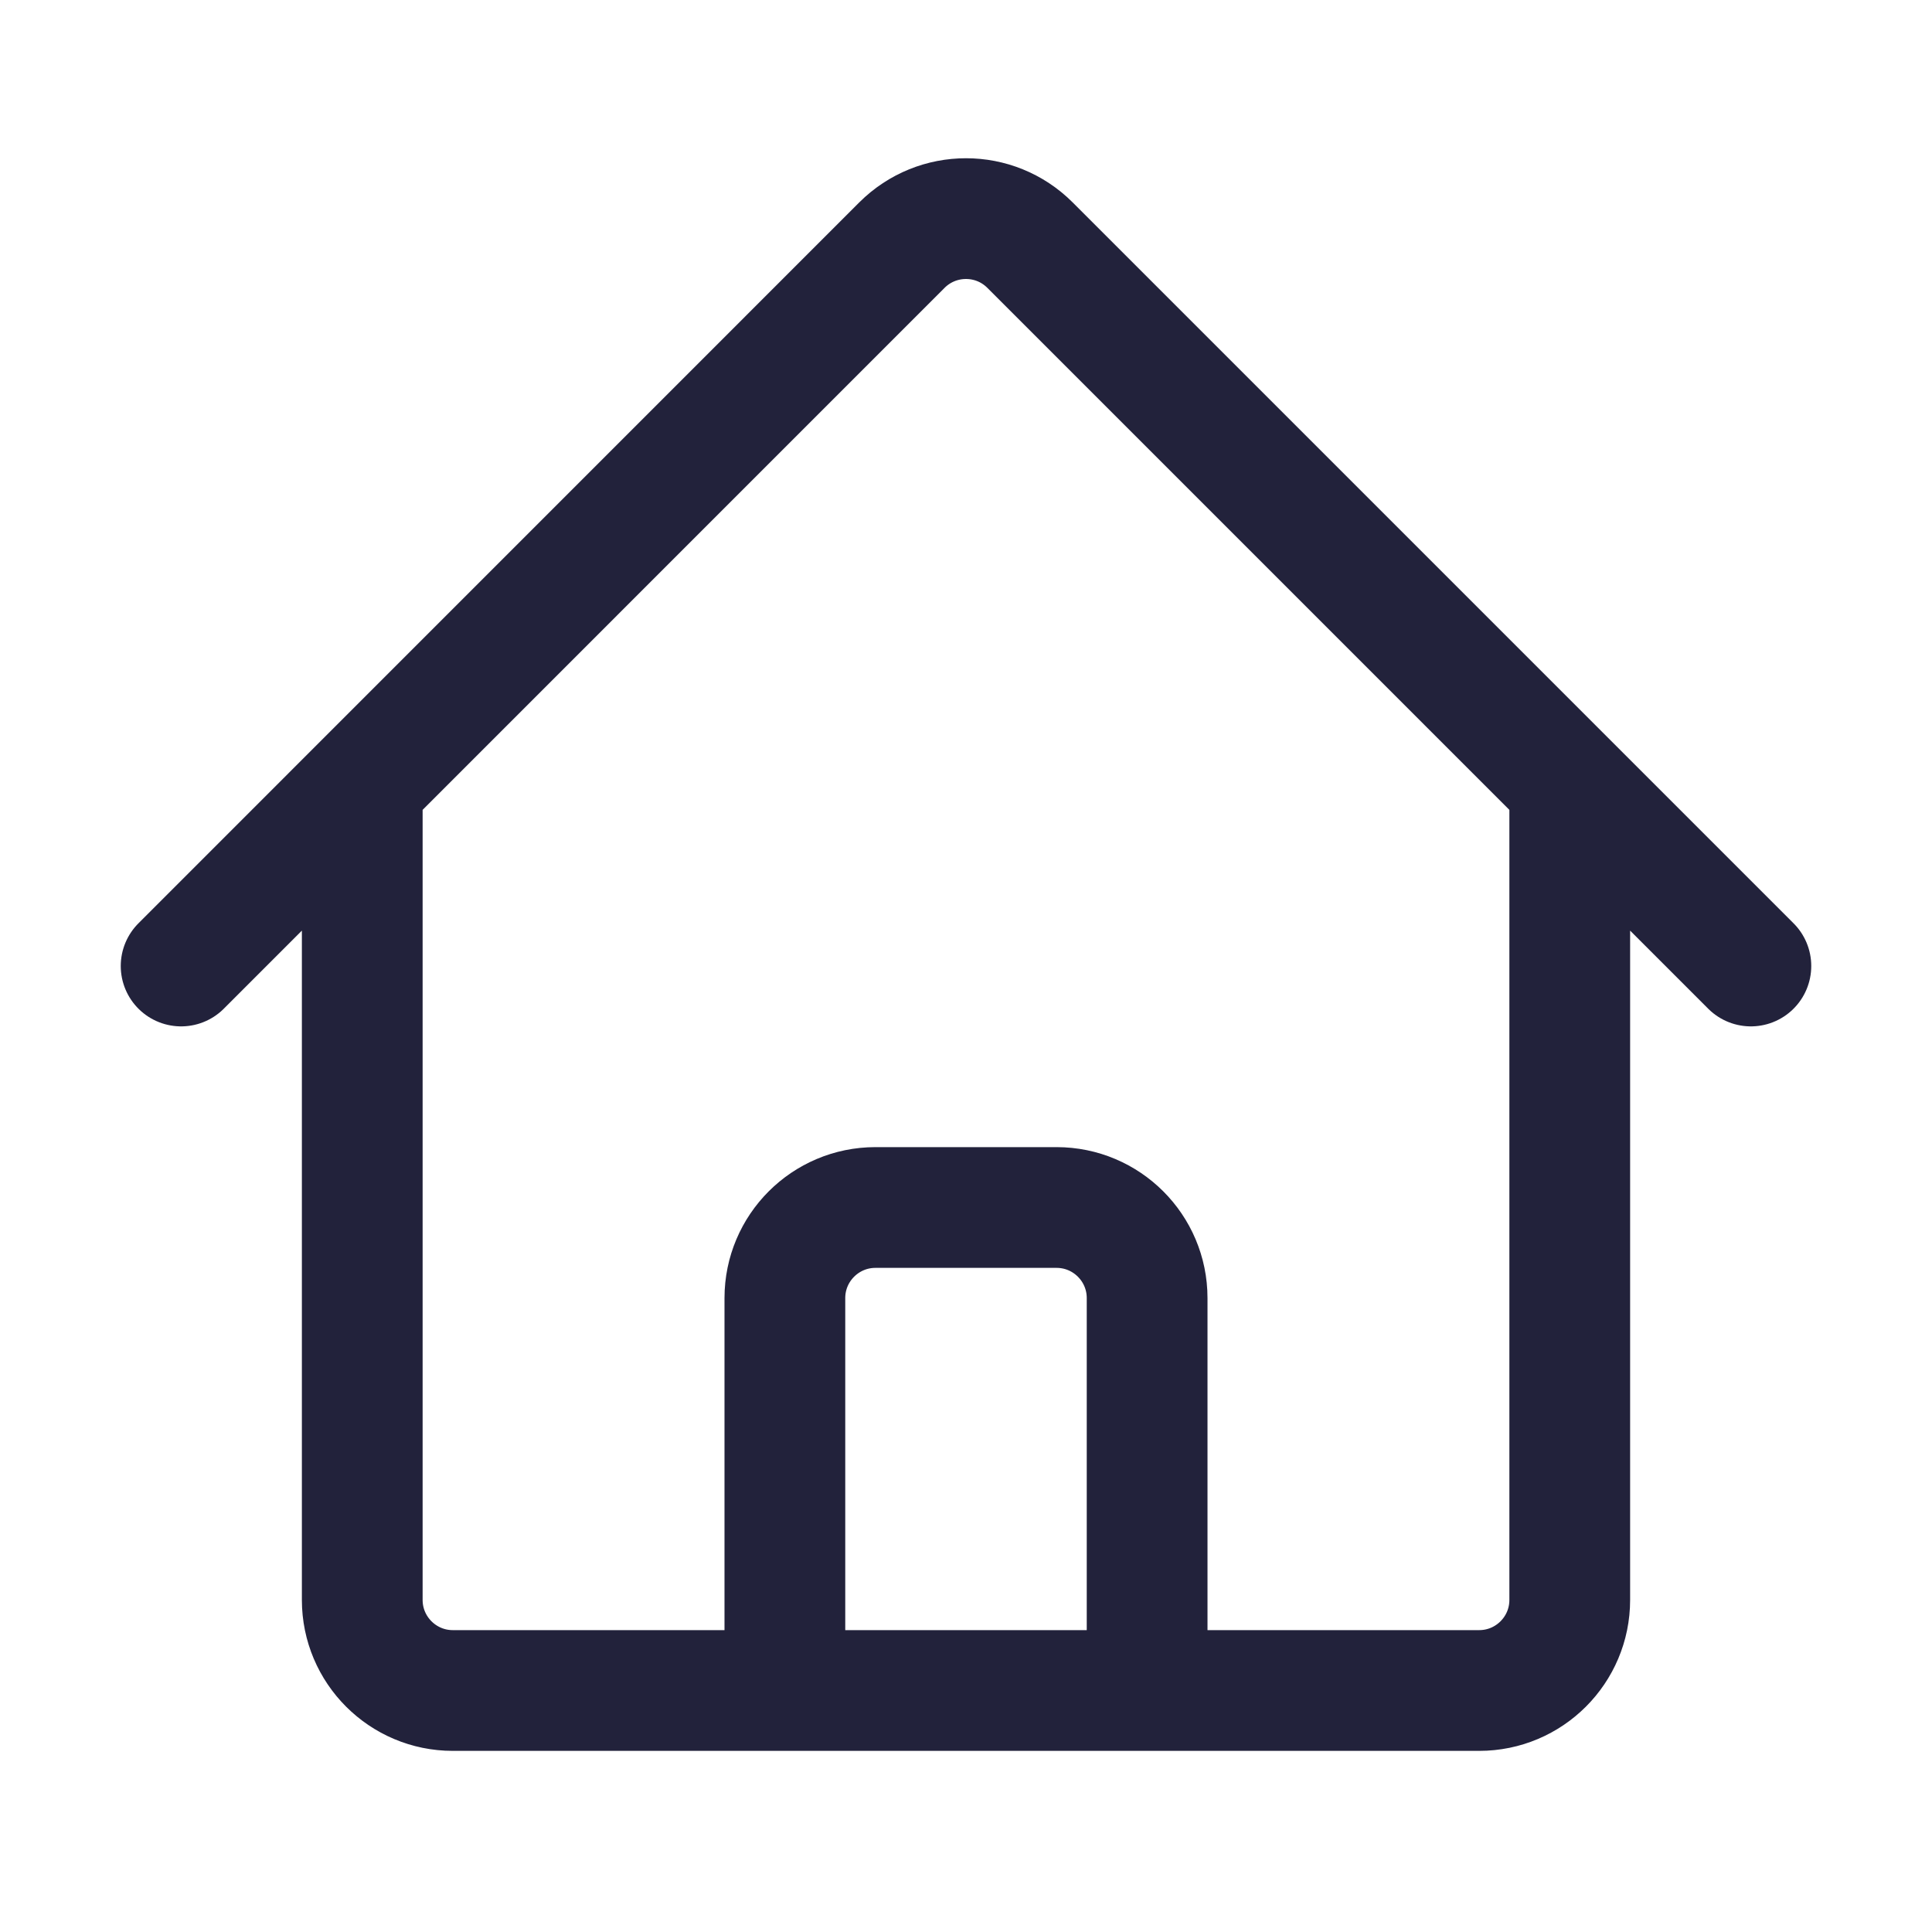
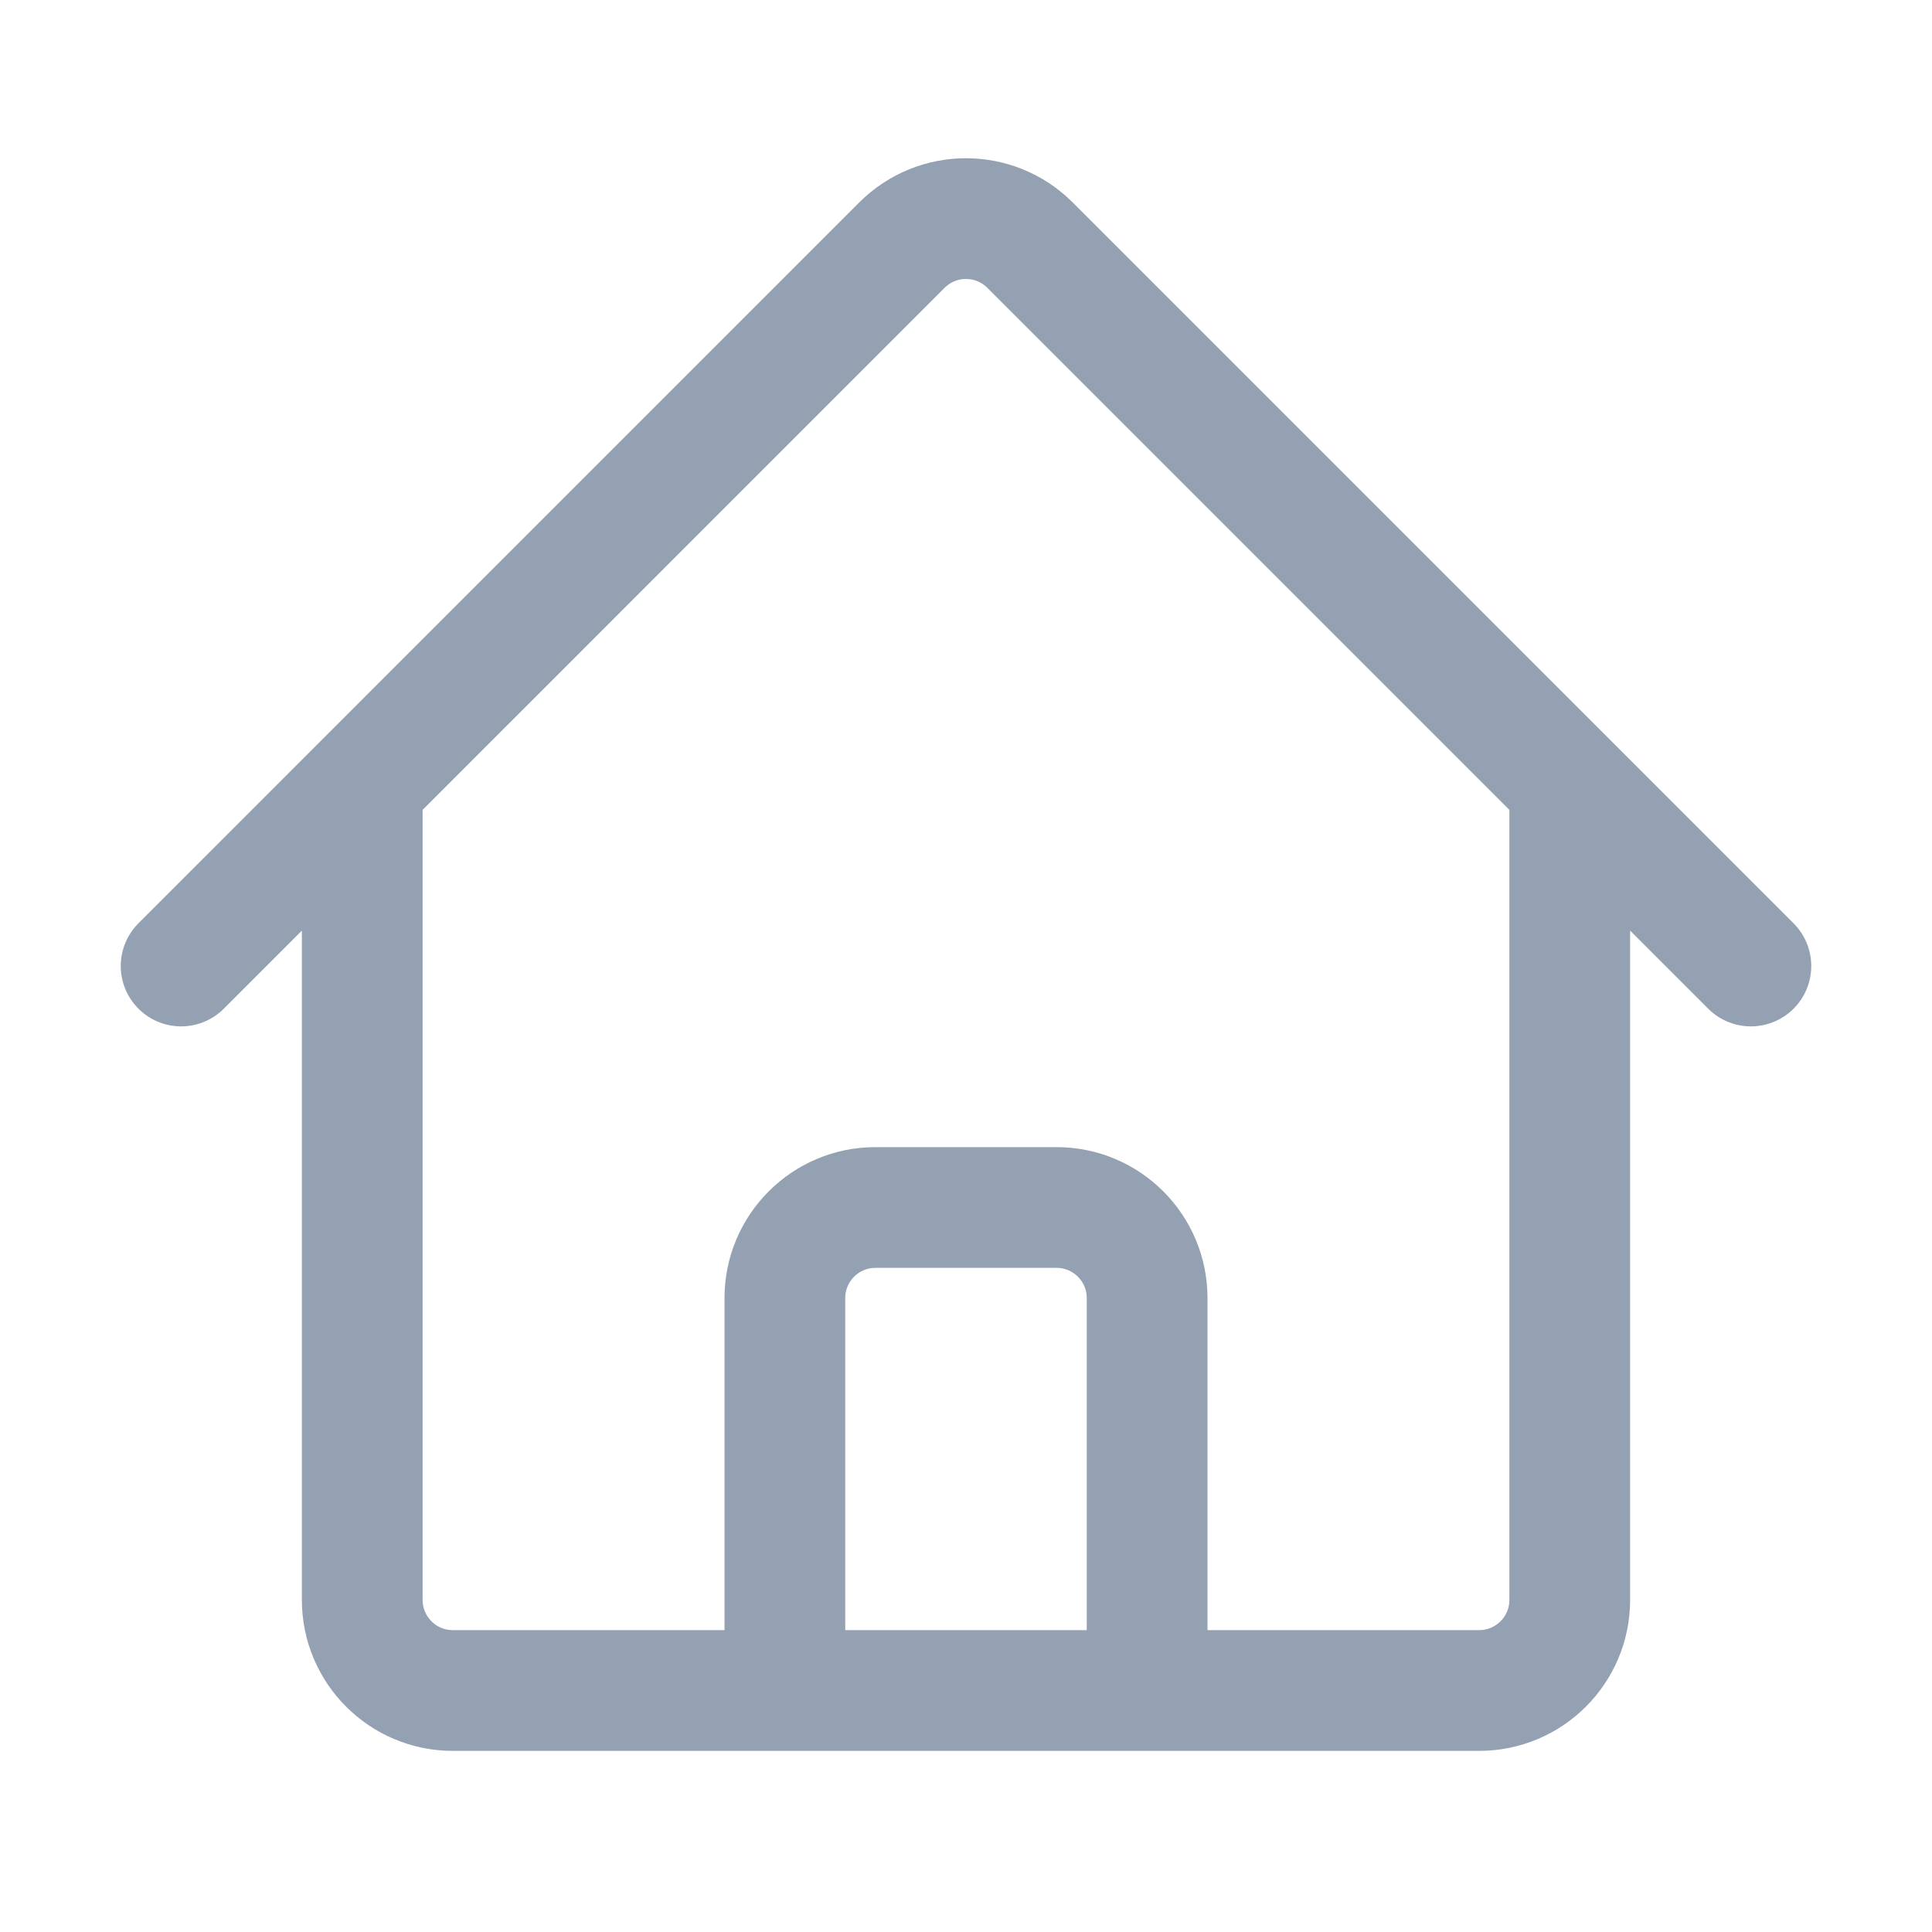
- <svg xmlns="http://www.w3.org/2000/svg" fill="none" viewBox="0 0 24 24" stroke-width="1.5" stroke="#22223b" class="w-6 h-6">
+ <svg xmlns="http://www.w3.org/2000/svg" fill="none" viewBox="0 0 24 24" stroke-width="1.5" stroke="#94a1b2" class="w-6 h-6">
  <path stroke-linecap="round" stroke-linejoin="round" d="M2.25 12l8.954-8.955c.44-.439 1.152-.439 1.591 0L21.75 12M4.5 9.75v10.125c0 .621.504 1.125 1.125 1.125H9.75v-4.875c0-.621.504-1.125 1.125-1.125h2.25c.621 0 1.125.504 1.125 1.125V21h4.125c.621 0 1.125-.504 1.125-1.125V9.75M8.25 21h8.25" />
</svg>
